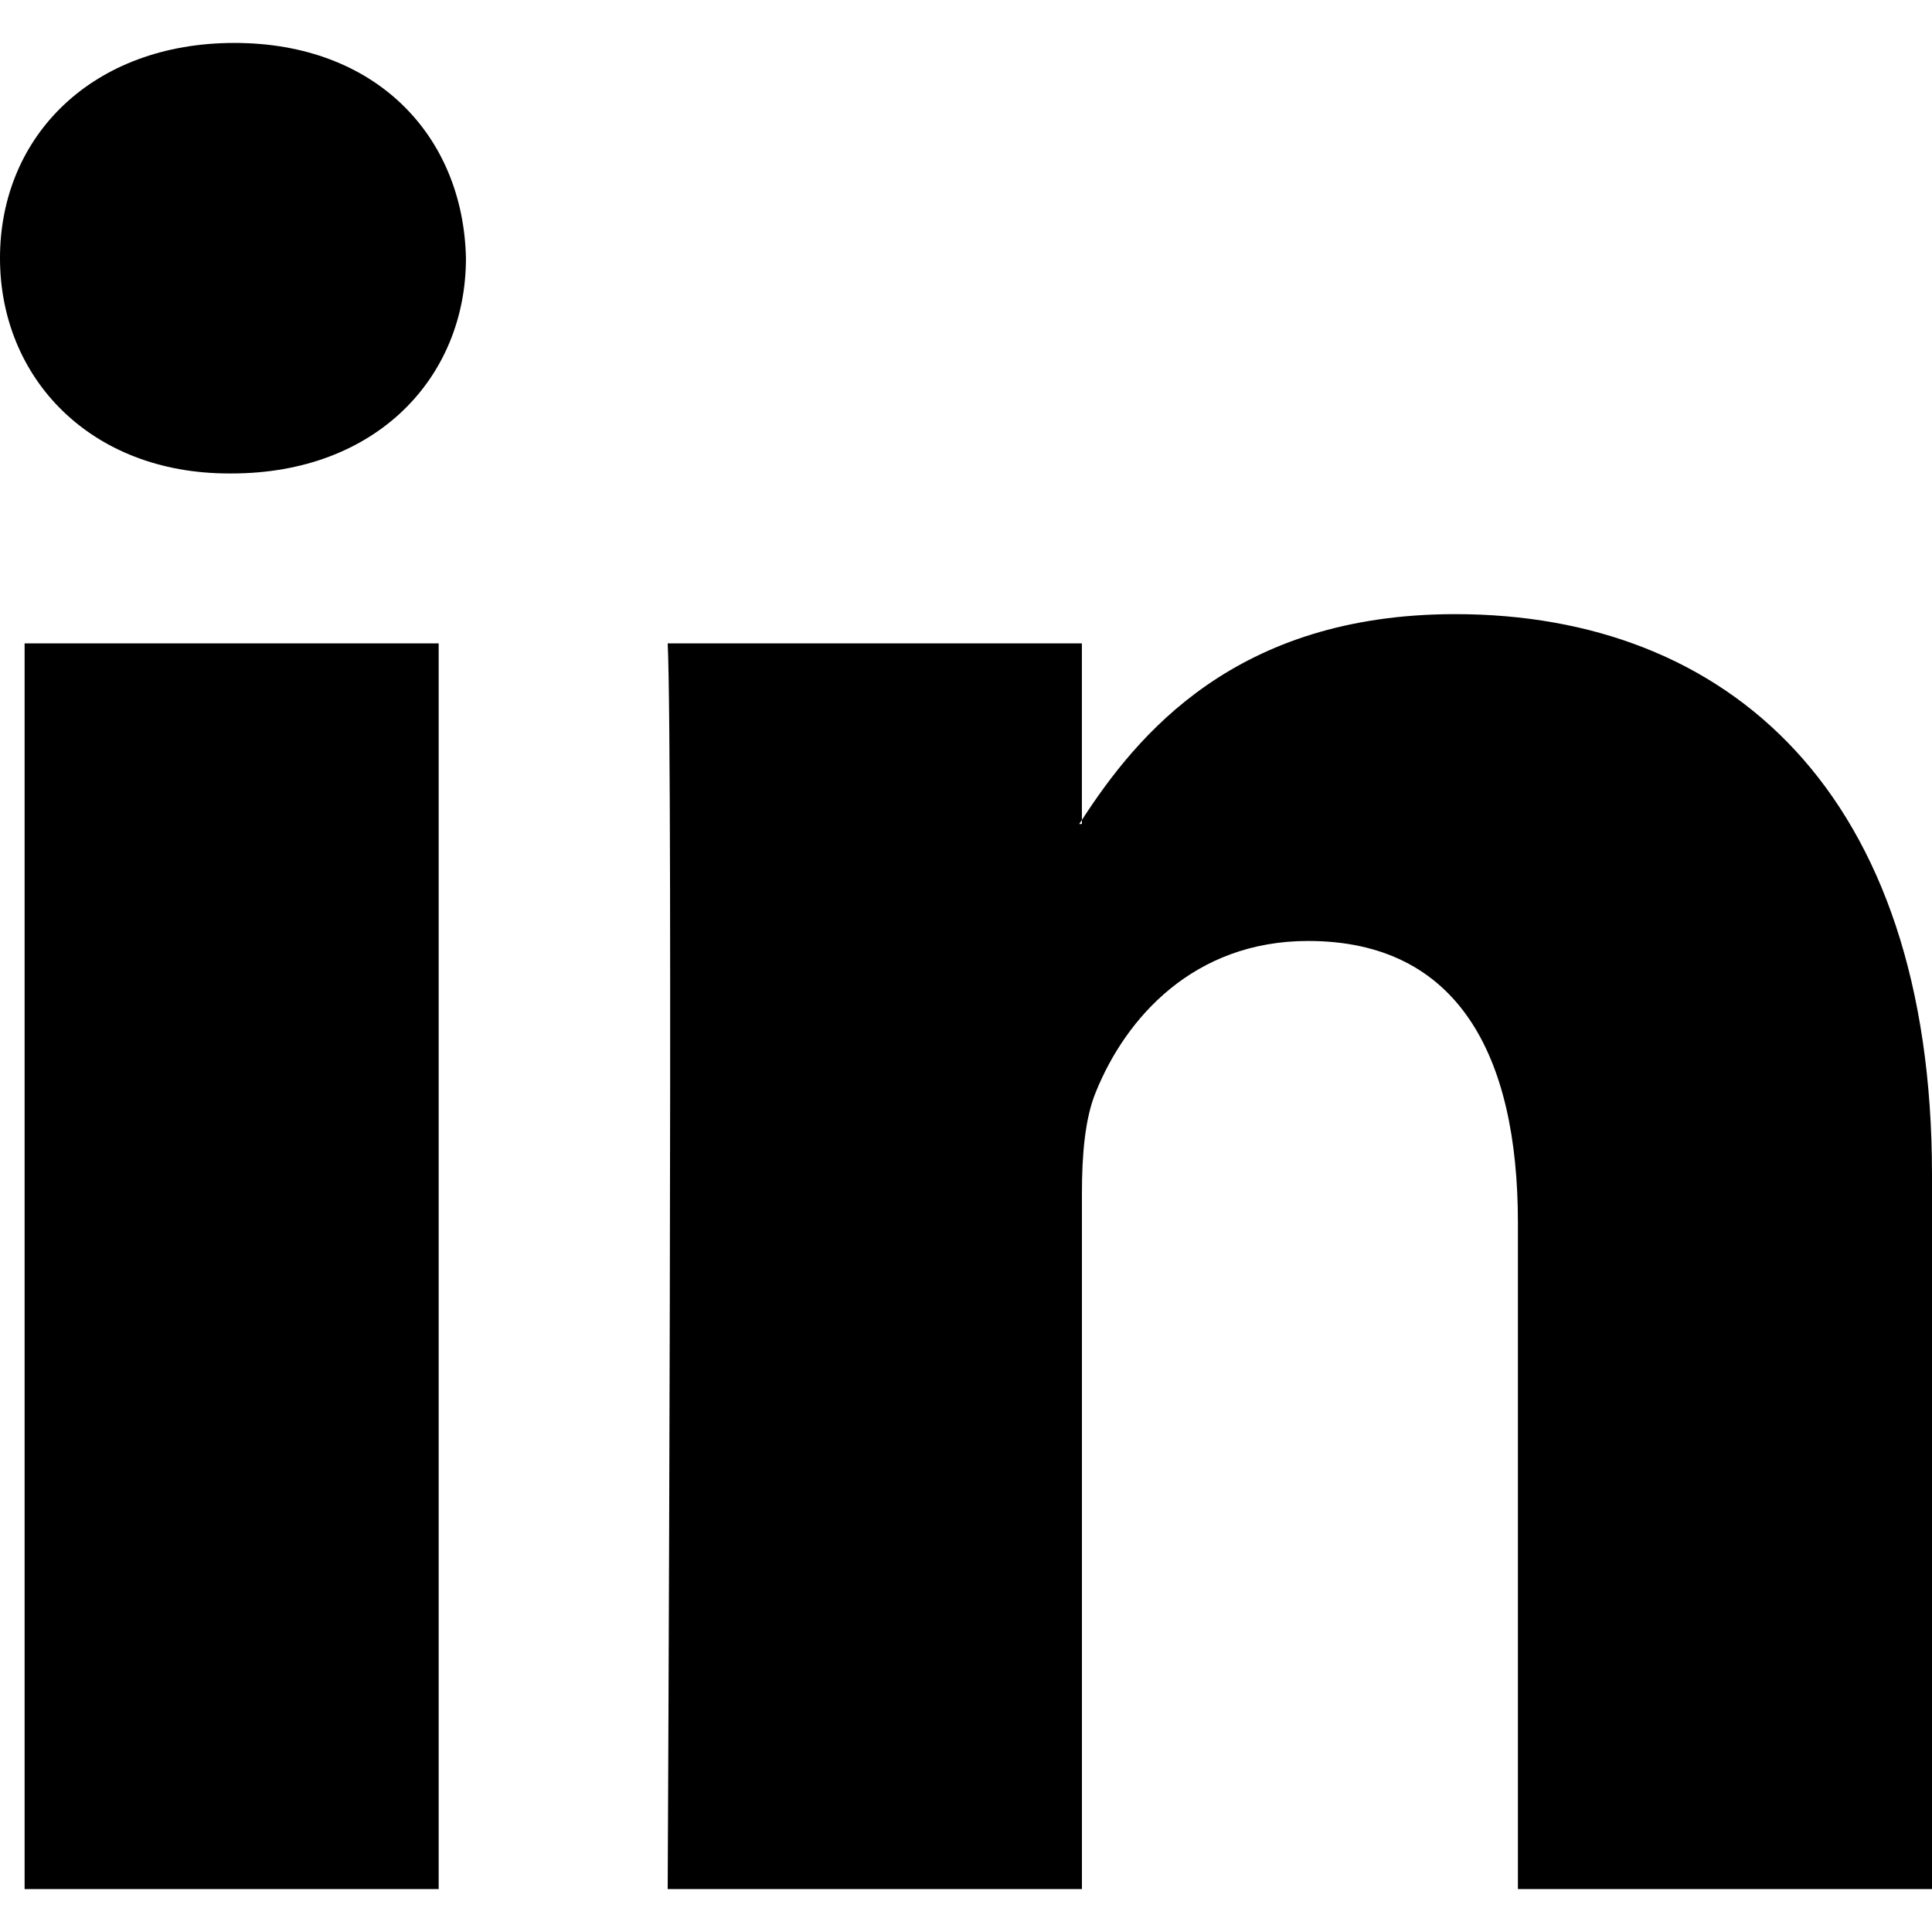
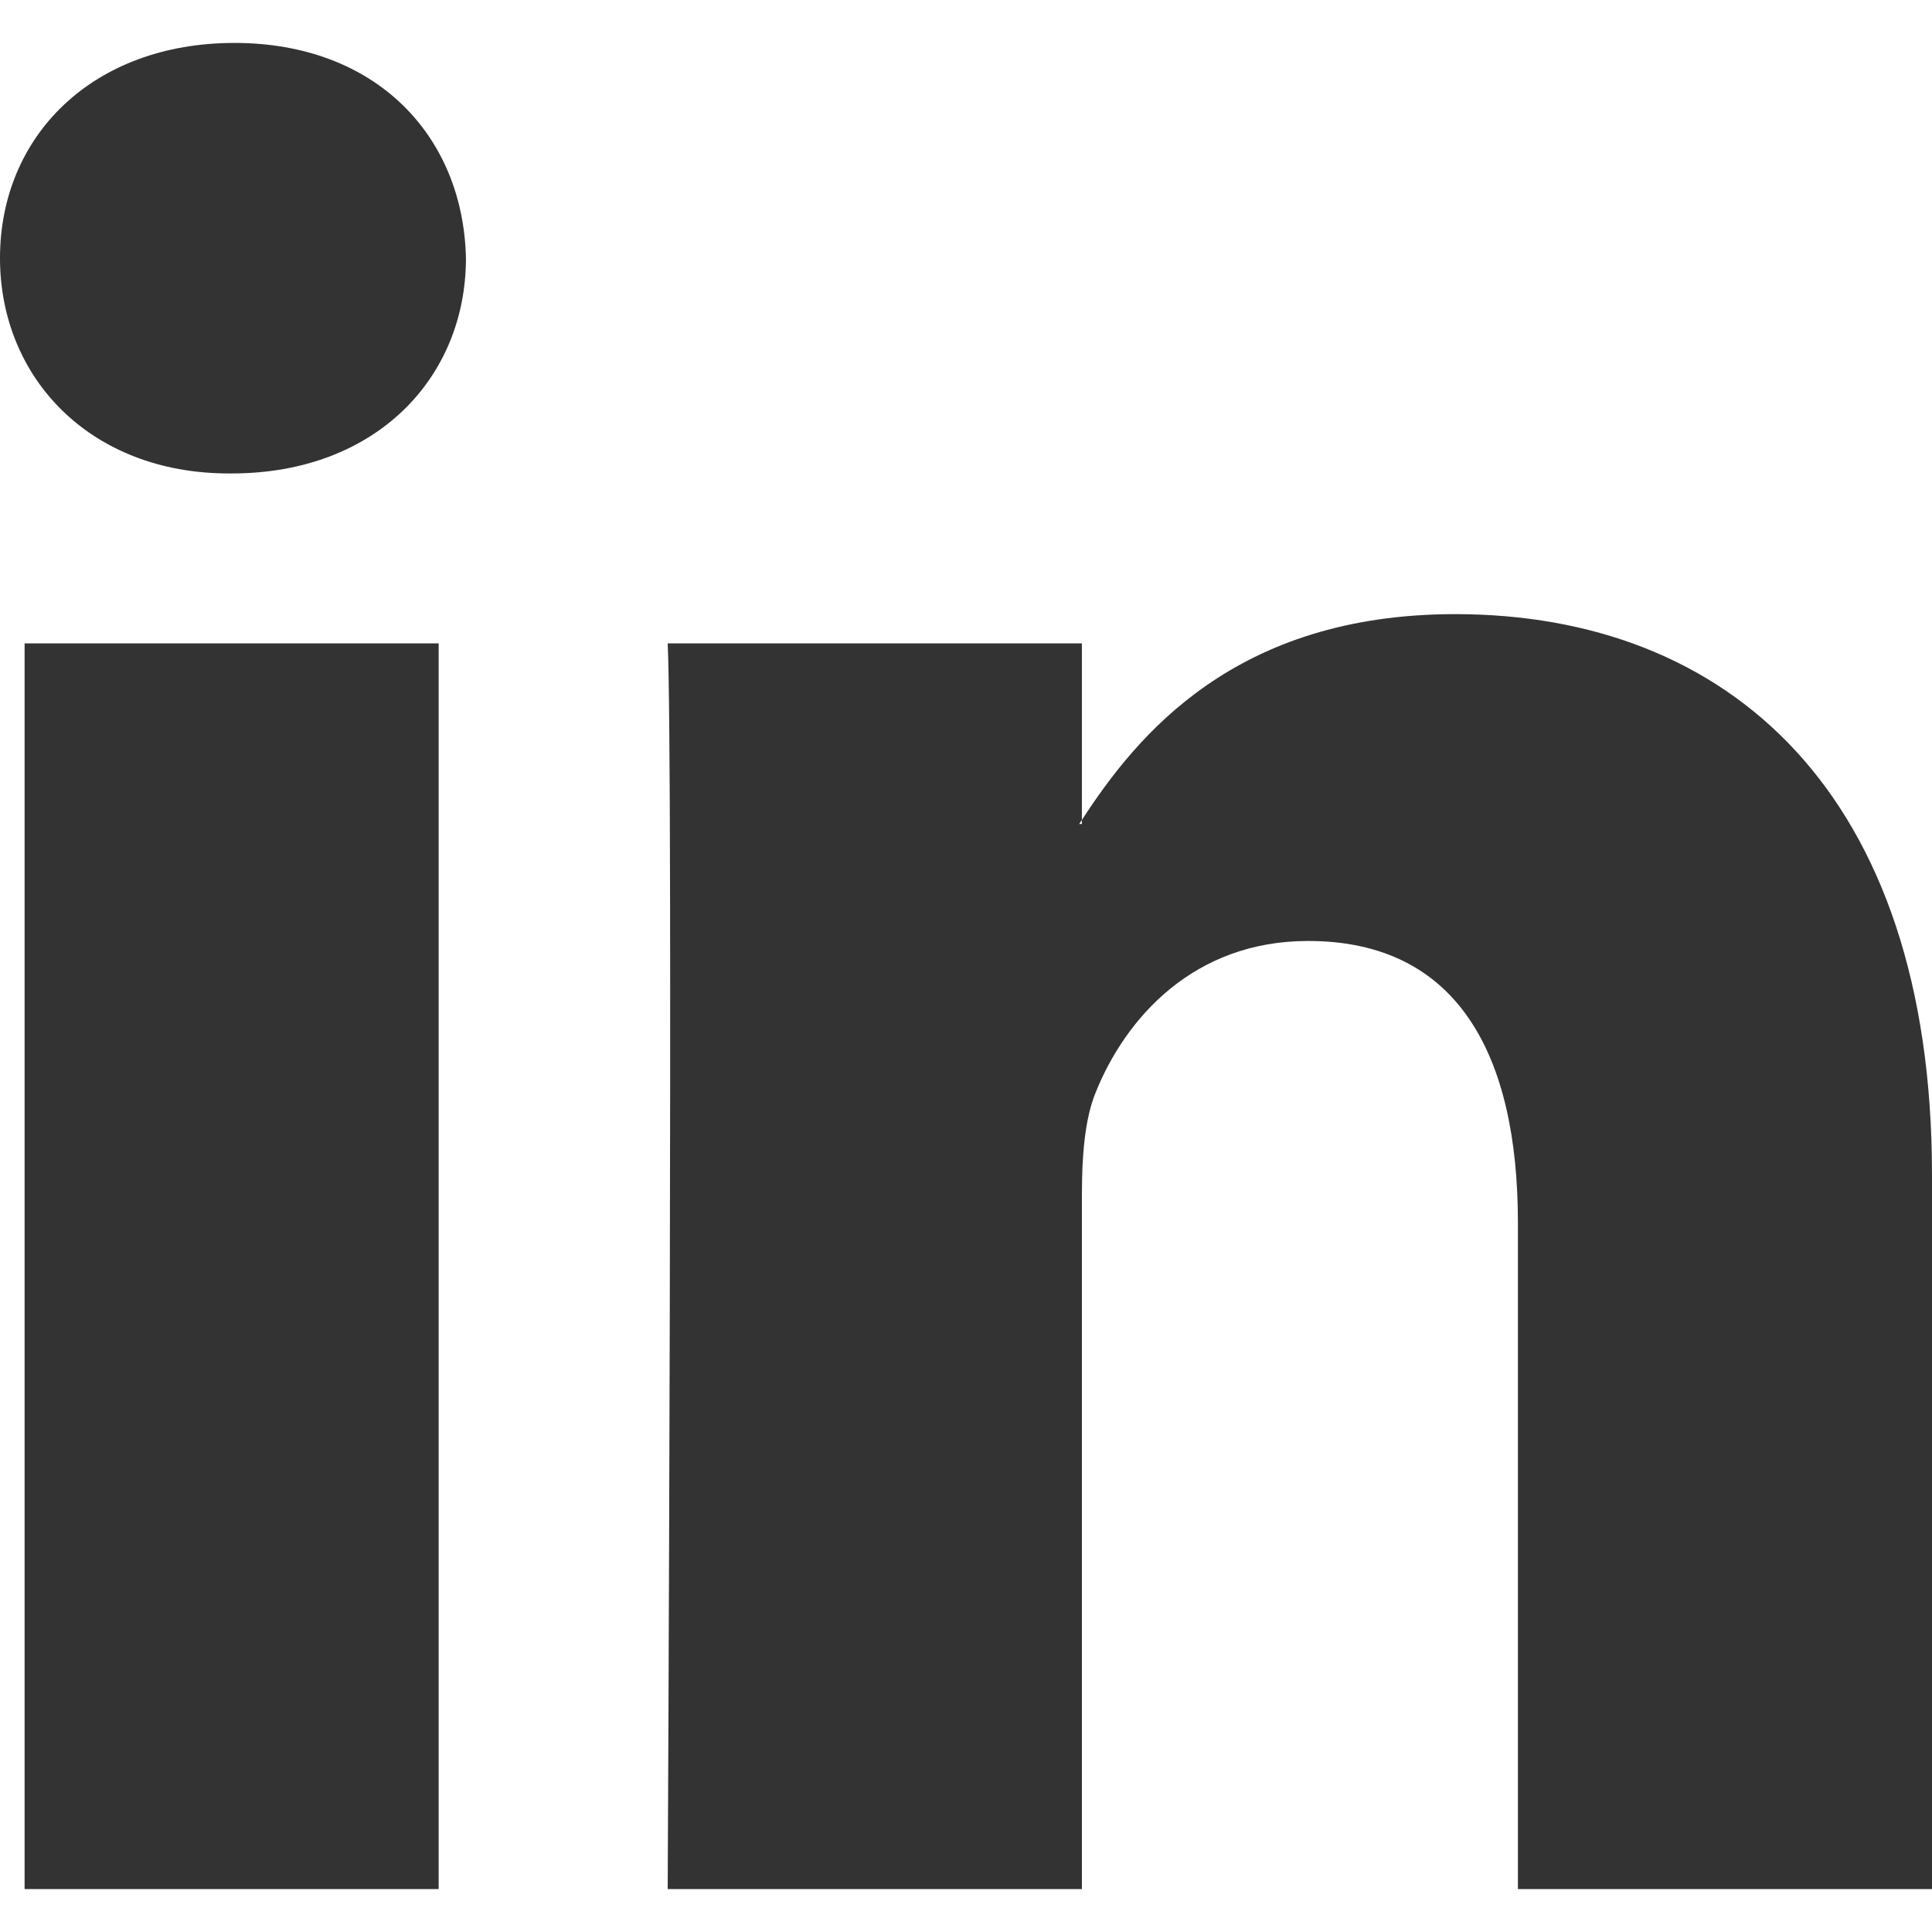
<svg xmlns="http://www.w3.org/2000/svg" version="1.1" id="Capa_1" x="0px" y="0px" width="512px" height="512px" viewBox="0 0 430.117 430.117" style="enable-background:new 0 0 430.117 430.117;" xml:space="preserve">
  <g>
-     <path id="LinkedIn" d="M430.117,261.543V420.56h-92.188V272.193c0-37.271-13.334-62.707-46.703-62.707   c-25.473,0-40.632,17.142-47.301,33.724c-2.432,5.928-3.058,14.179-3.058,22.477V420.56h-92.219c0,0,1.242-251.285,0-277.32h92.21   v39.309c-0.187,0.294-0.43,0.611-0.606,0.896h0.606v-0.896c12.251-18.869,34.13-45.824,83.102-45.824   C384.633,136.724,430.117,176.361,430.117,261.543z M52.183,9.558C20.635,9.558,0,30.251,0,57.463   c0,26.619,20.038,47.94,50.959,47.94h0.616c32.159,0,52.159-21.317,52.159-47.94C103.128,30.251,83.734,9.558,52.183,9.558z    M5.477,420.56h92.184v-277.32H5.477V420.56z" fill="#000000" />
+     <path id="LinkedIn" d="M430.117,261.543V420.56h-92.188V272.193c0-37.271-13.334-62.707-46.703-62.707   c-25.473,0-40.632,17.142-47.301,33.724c-2.432,5.928-3.058,14.179-3.058,22.477V420.56h-92.219c0,0,1.242-251.285,0-277.32h92.21   v39.309c-0.187,0.294-0.43,0.611-0.606,0.896h0.606v-0.896c12.251-18.869,34.13-45.824,83.102-45.824   C384.633,136.724,430.117,176.361,430.117,261.543z M52.183,9.558C20.635,9.558,0,30.251,0,57.463   c0,26.619,20.038,47.94,50.959,47.94h0.616c32.159,0,52.159-21.317,52.159-47.94C103.128,30.251,83.734,9.558,52.183,9.558z    M5.477,420.56h92.184v-277.32H5.477V420.56z" fill="#333333" />
  </g>
  <g>
</g>
  <g>
</g>
  <g>
</g>
  <g>
</g>
  <g>
</g>
  <g>
</g>
  <g>
</g>
  <g>
</g>
  <g>
</g>
  <g>
</g>
  <g>
</g>
  <g>
</g>
  <g>
</g>
  <g>
</g>
  <g>
</g>
</svg>
